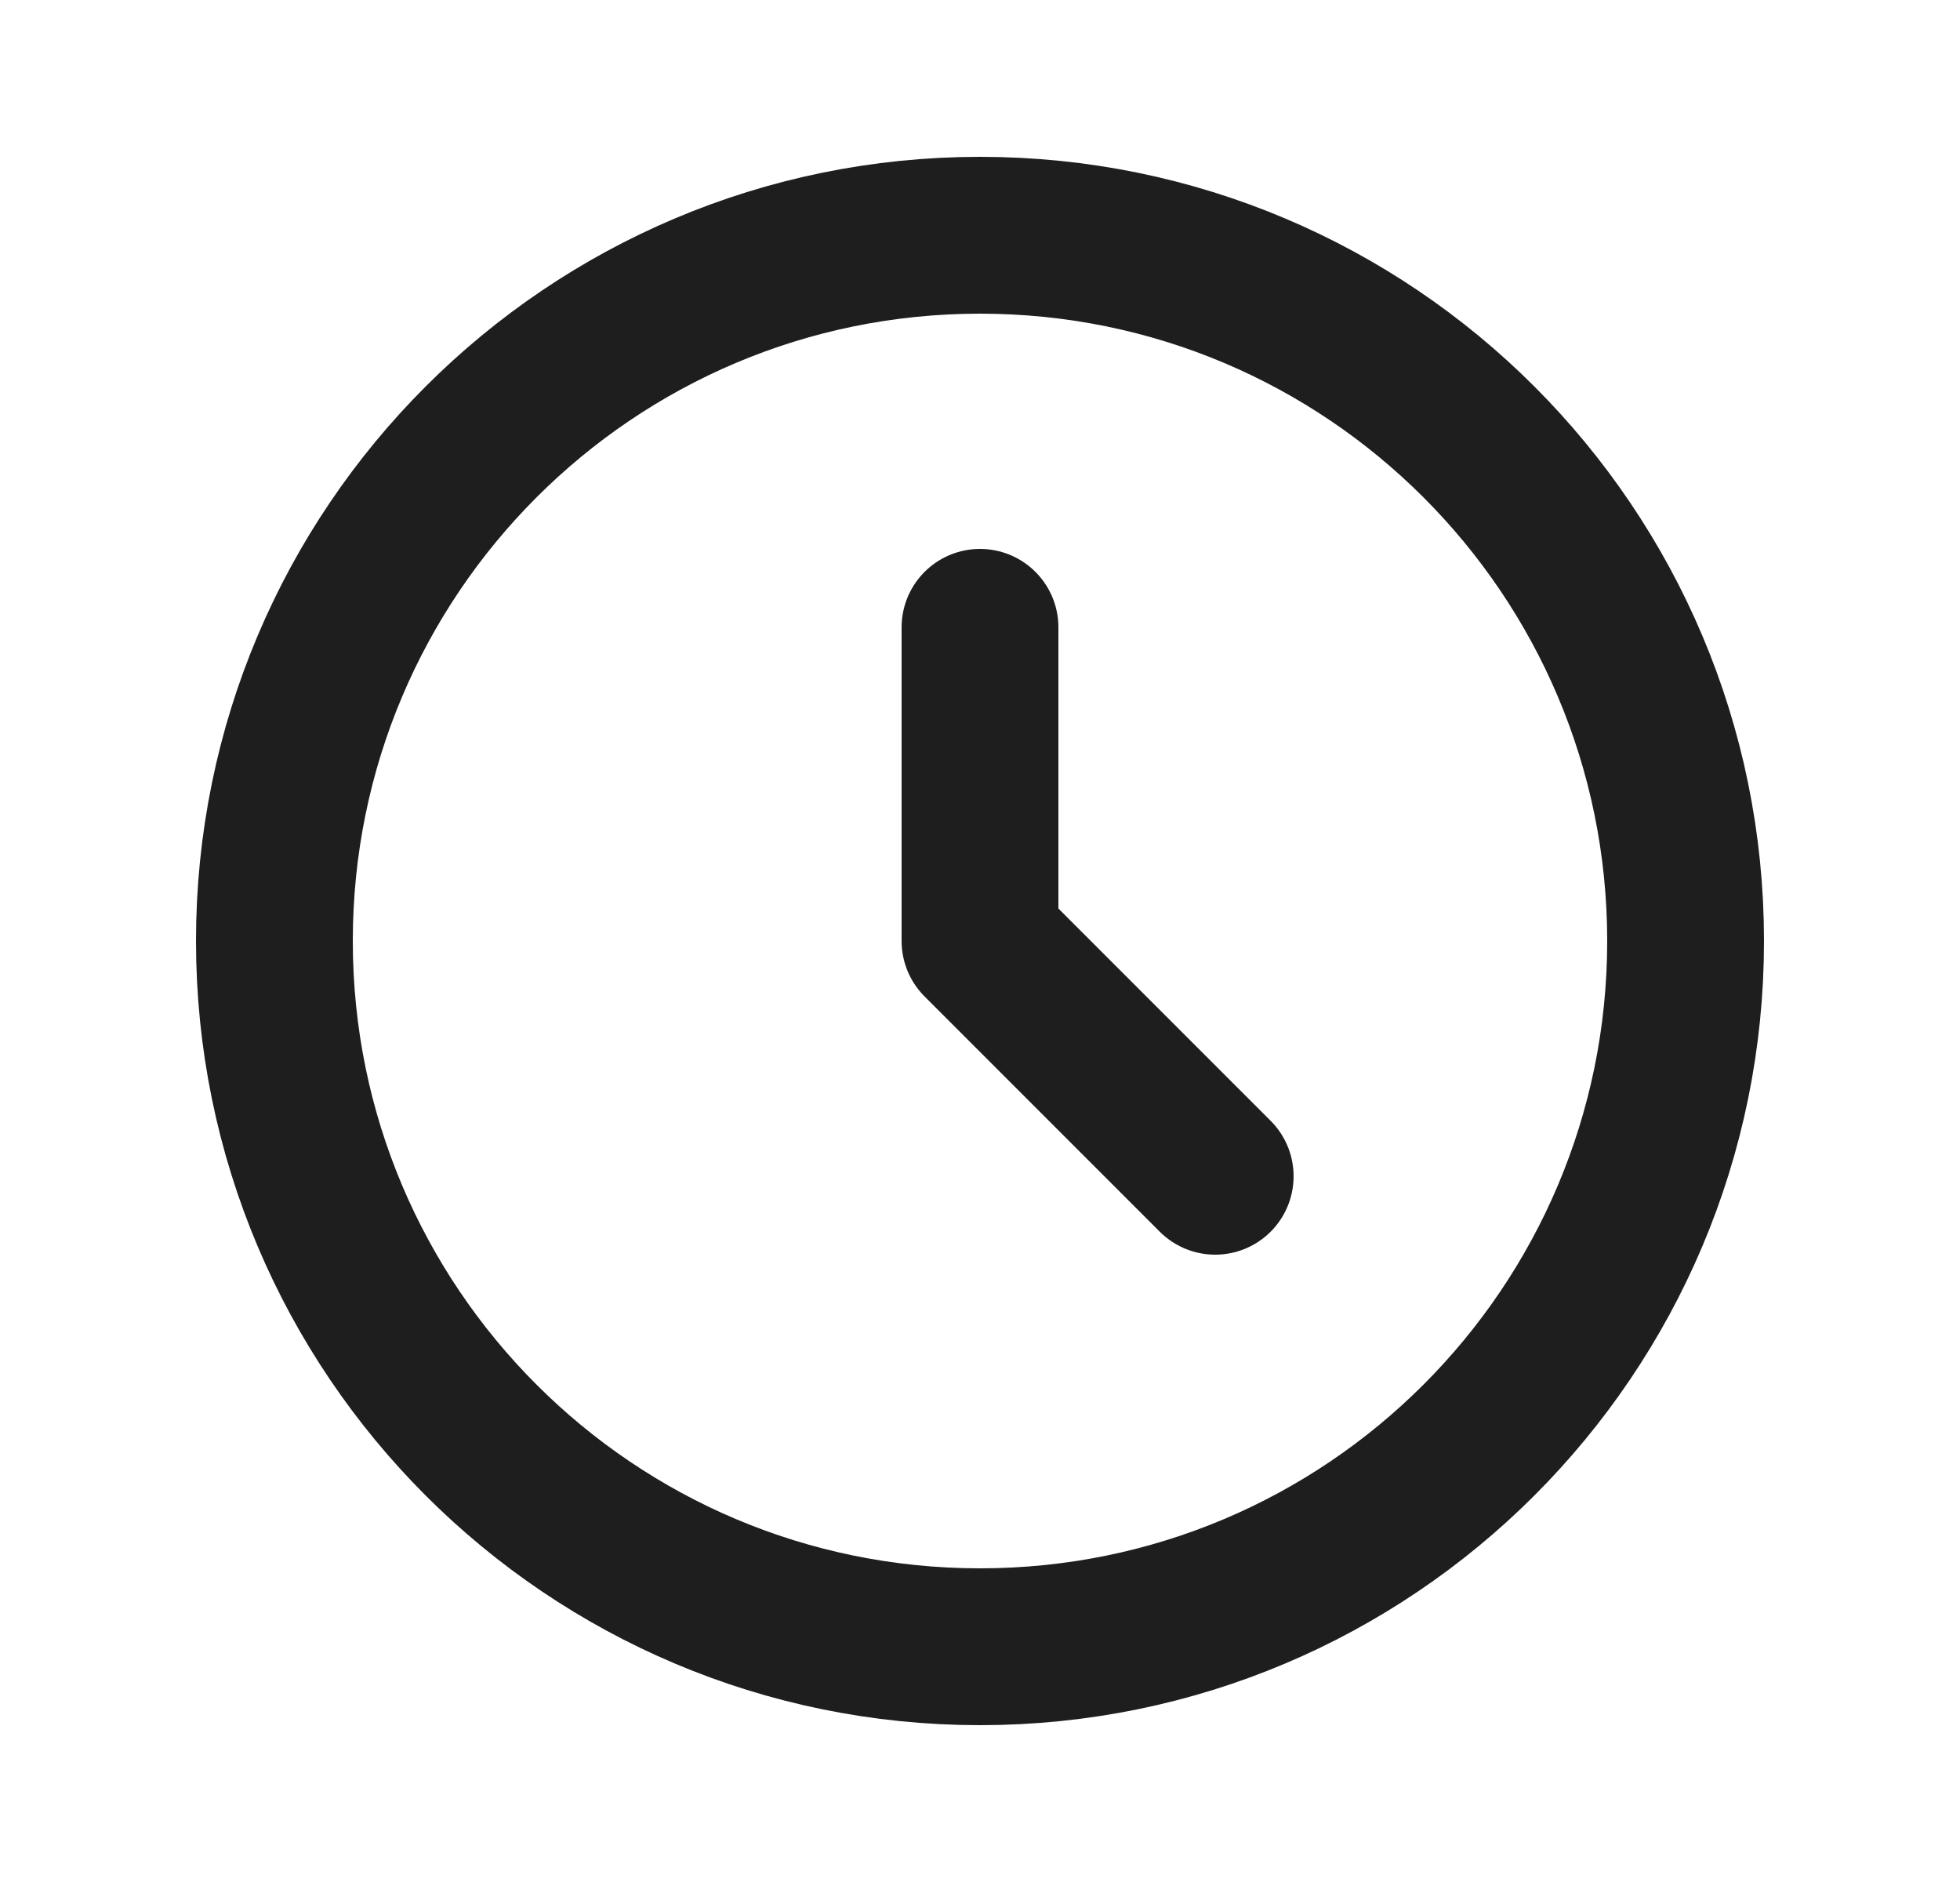
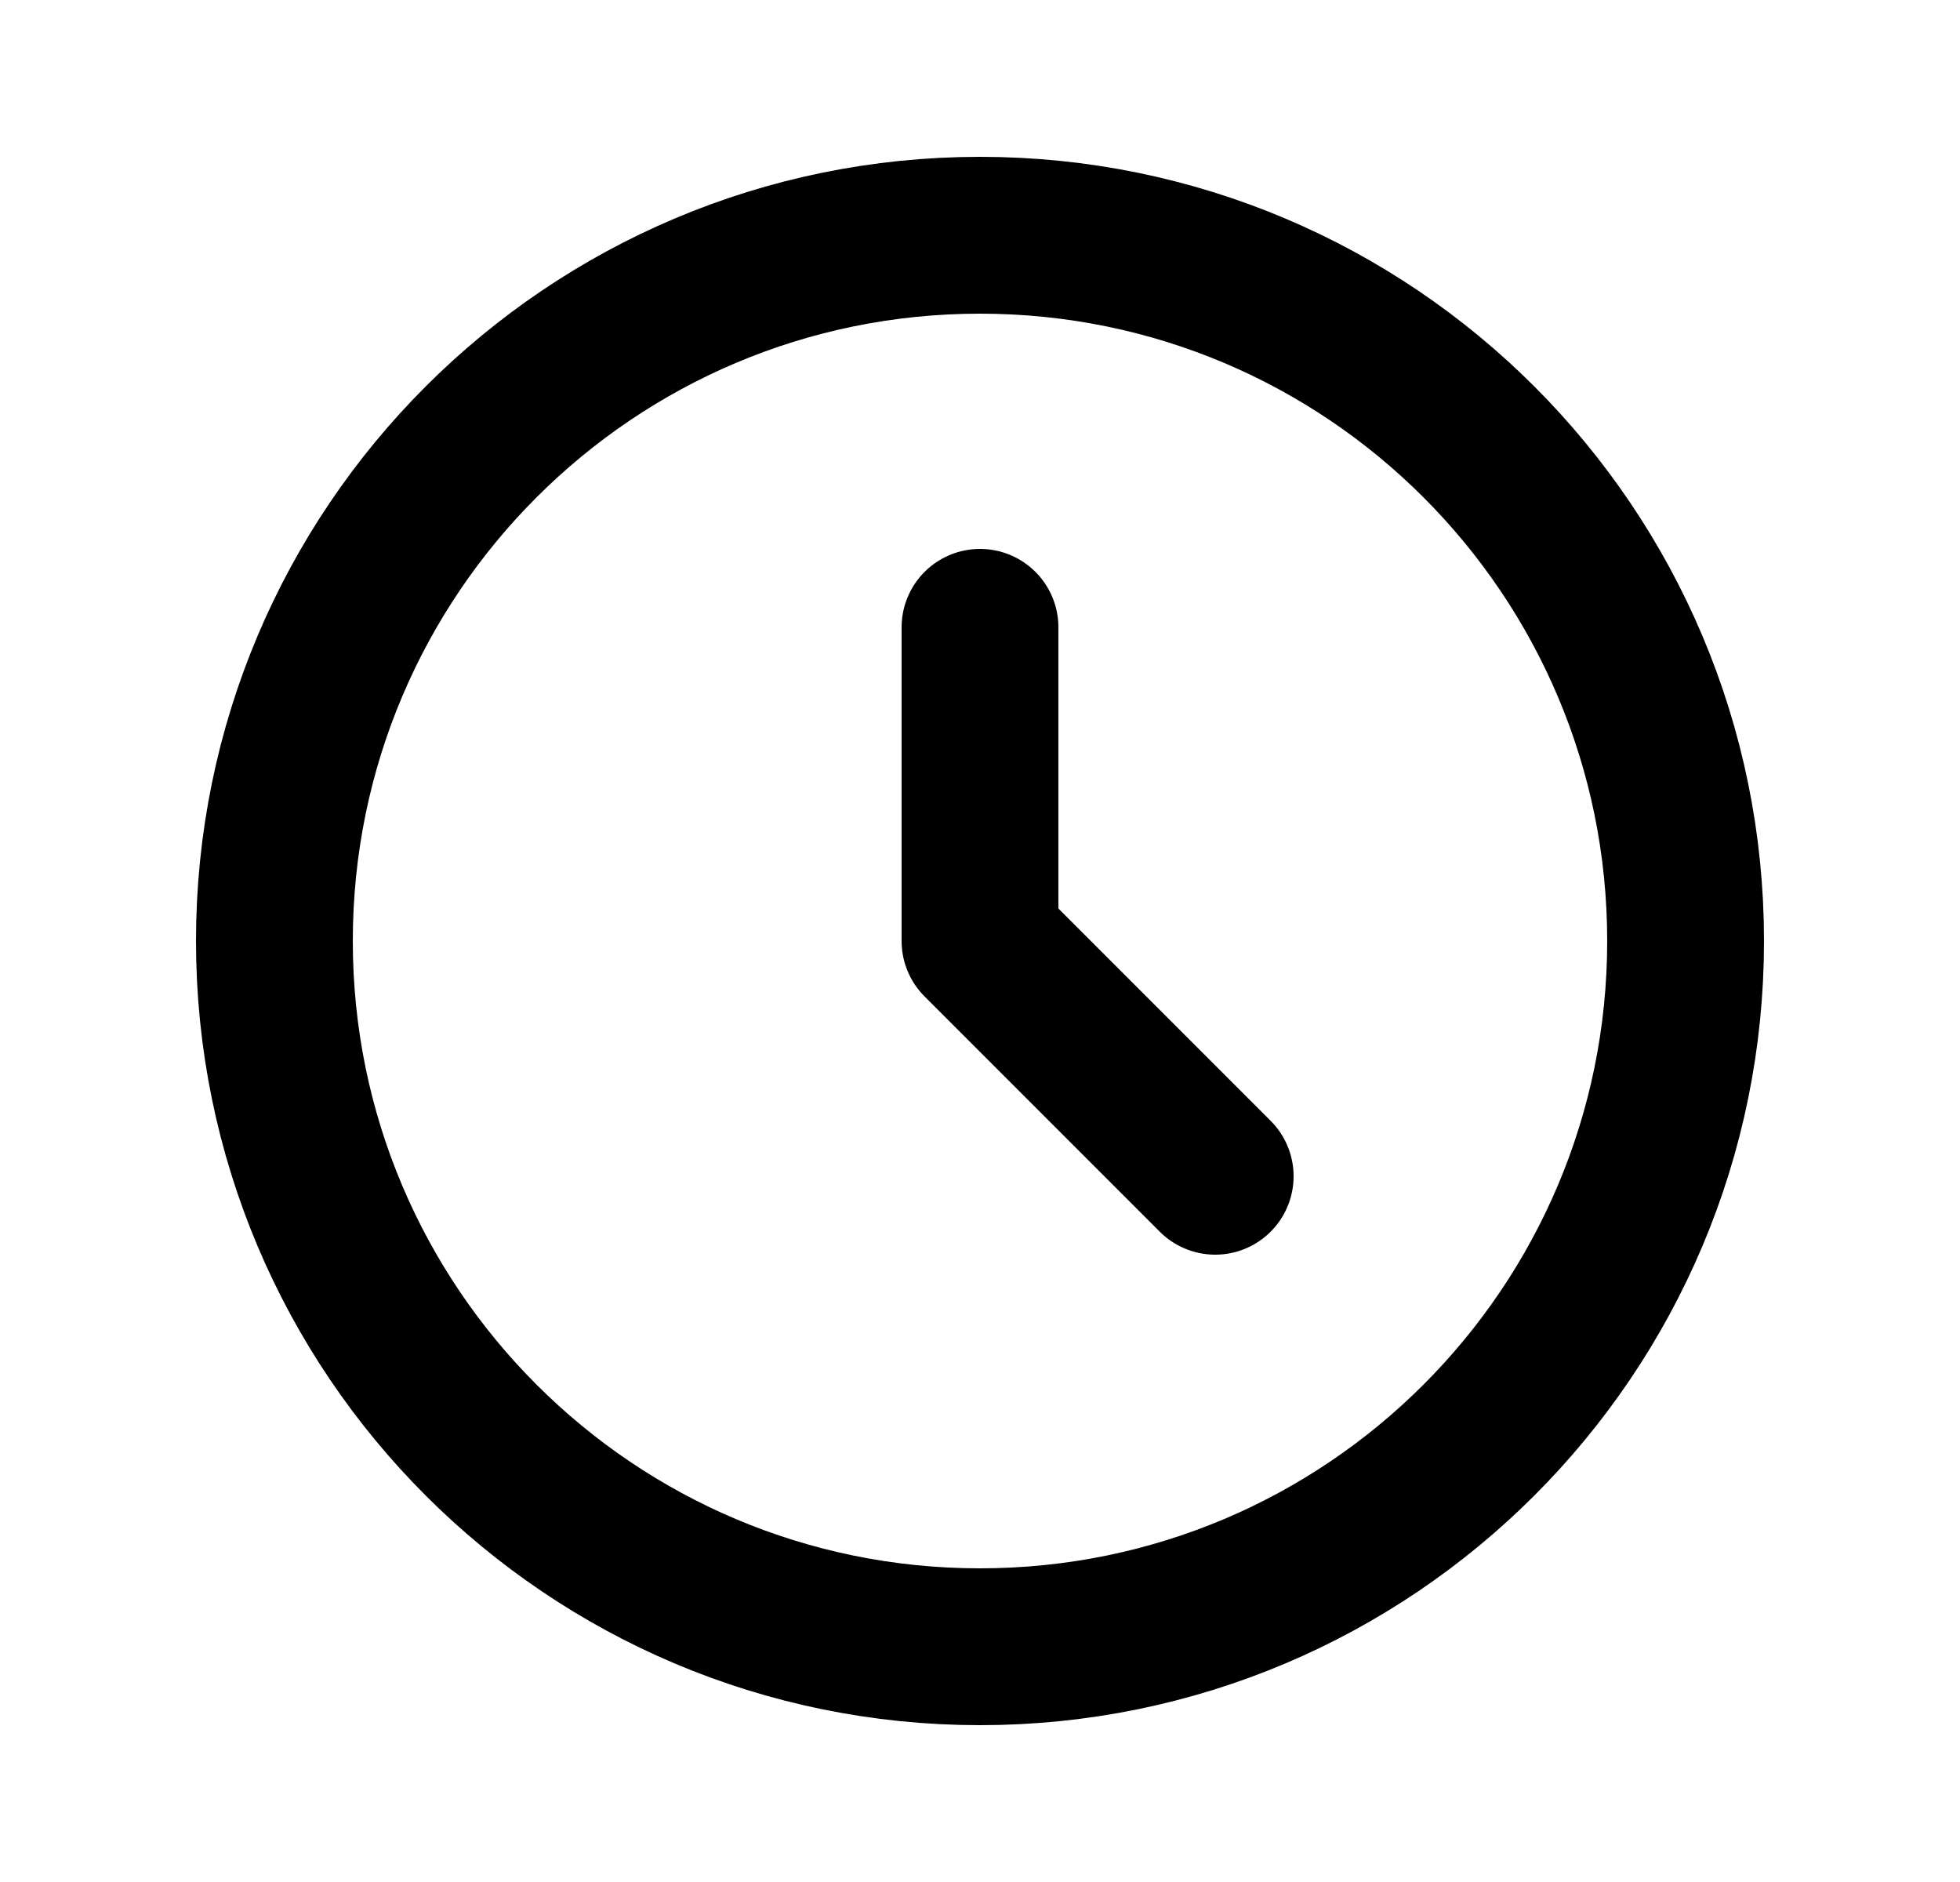
<svg xmlns="http://www.w3.org/2000/svg" width="25" height="24" viewBox="0 0 25 24" fill="none">
  <g id="general/clock">
-     <path id="Icon" d="M12.5 8V12L15.5 15M21.5 12C21.5 16.971 17.471 21 12.5 21C7.529 21 3.5 16.971 3.5 12C3.5 7.029 7.529 3 12.5 3C17.471 3 21.5 7.029 21.5 12Z" stroke="#1E1E1E" stroke-width="2" stroke-linecap="round" stroke-linejoin="round" />
+     <path id="Icon" d="M12.5 8V12L15.5 15M21.5 12C21.5 16.971 17.471 21 12.5 21C7.529 21 3.5 16.971 3.5 12C3.5 7.029 7.529 3 12.5 3C17.471 3 21.5 7.029 21.5 12Z" stroke="currentColor" stroke-width="2" stroke-linecap="round" stroke-linejoin="round" />
  </g>
</svg>
